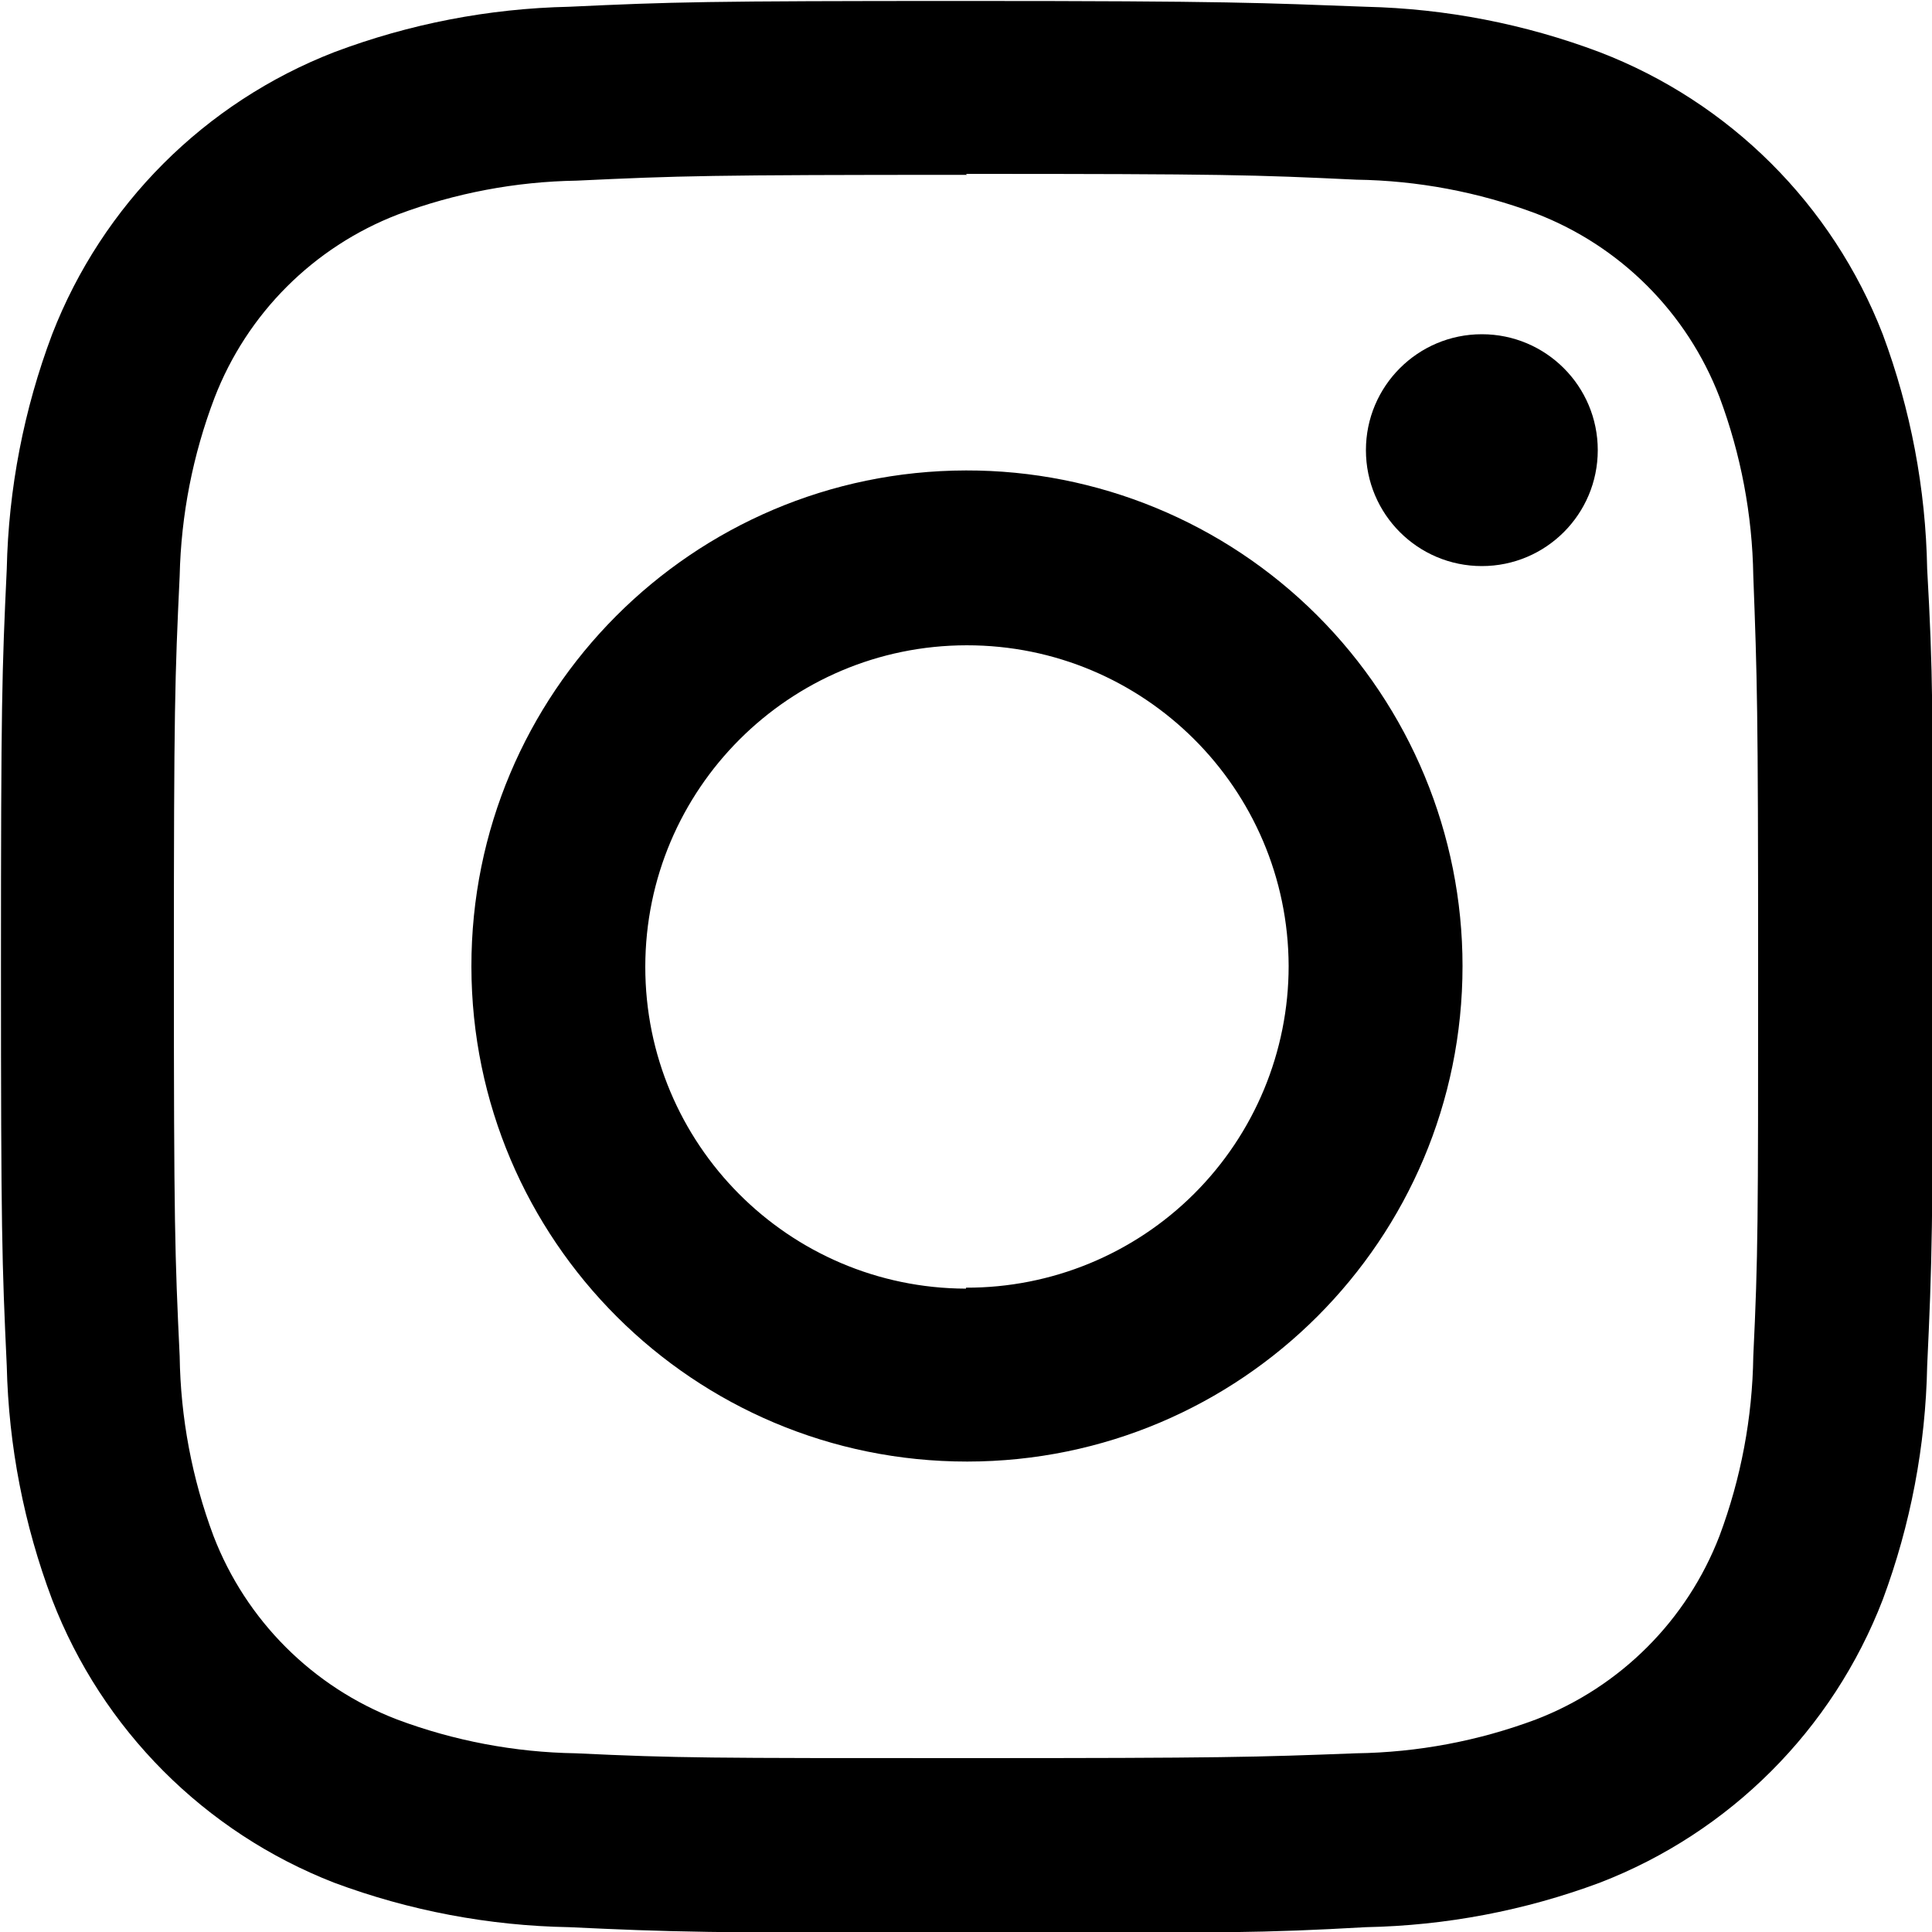
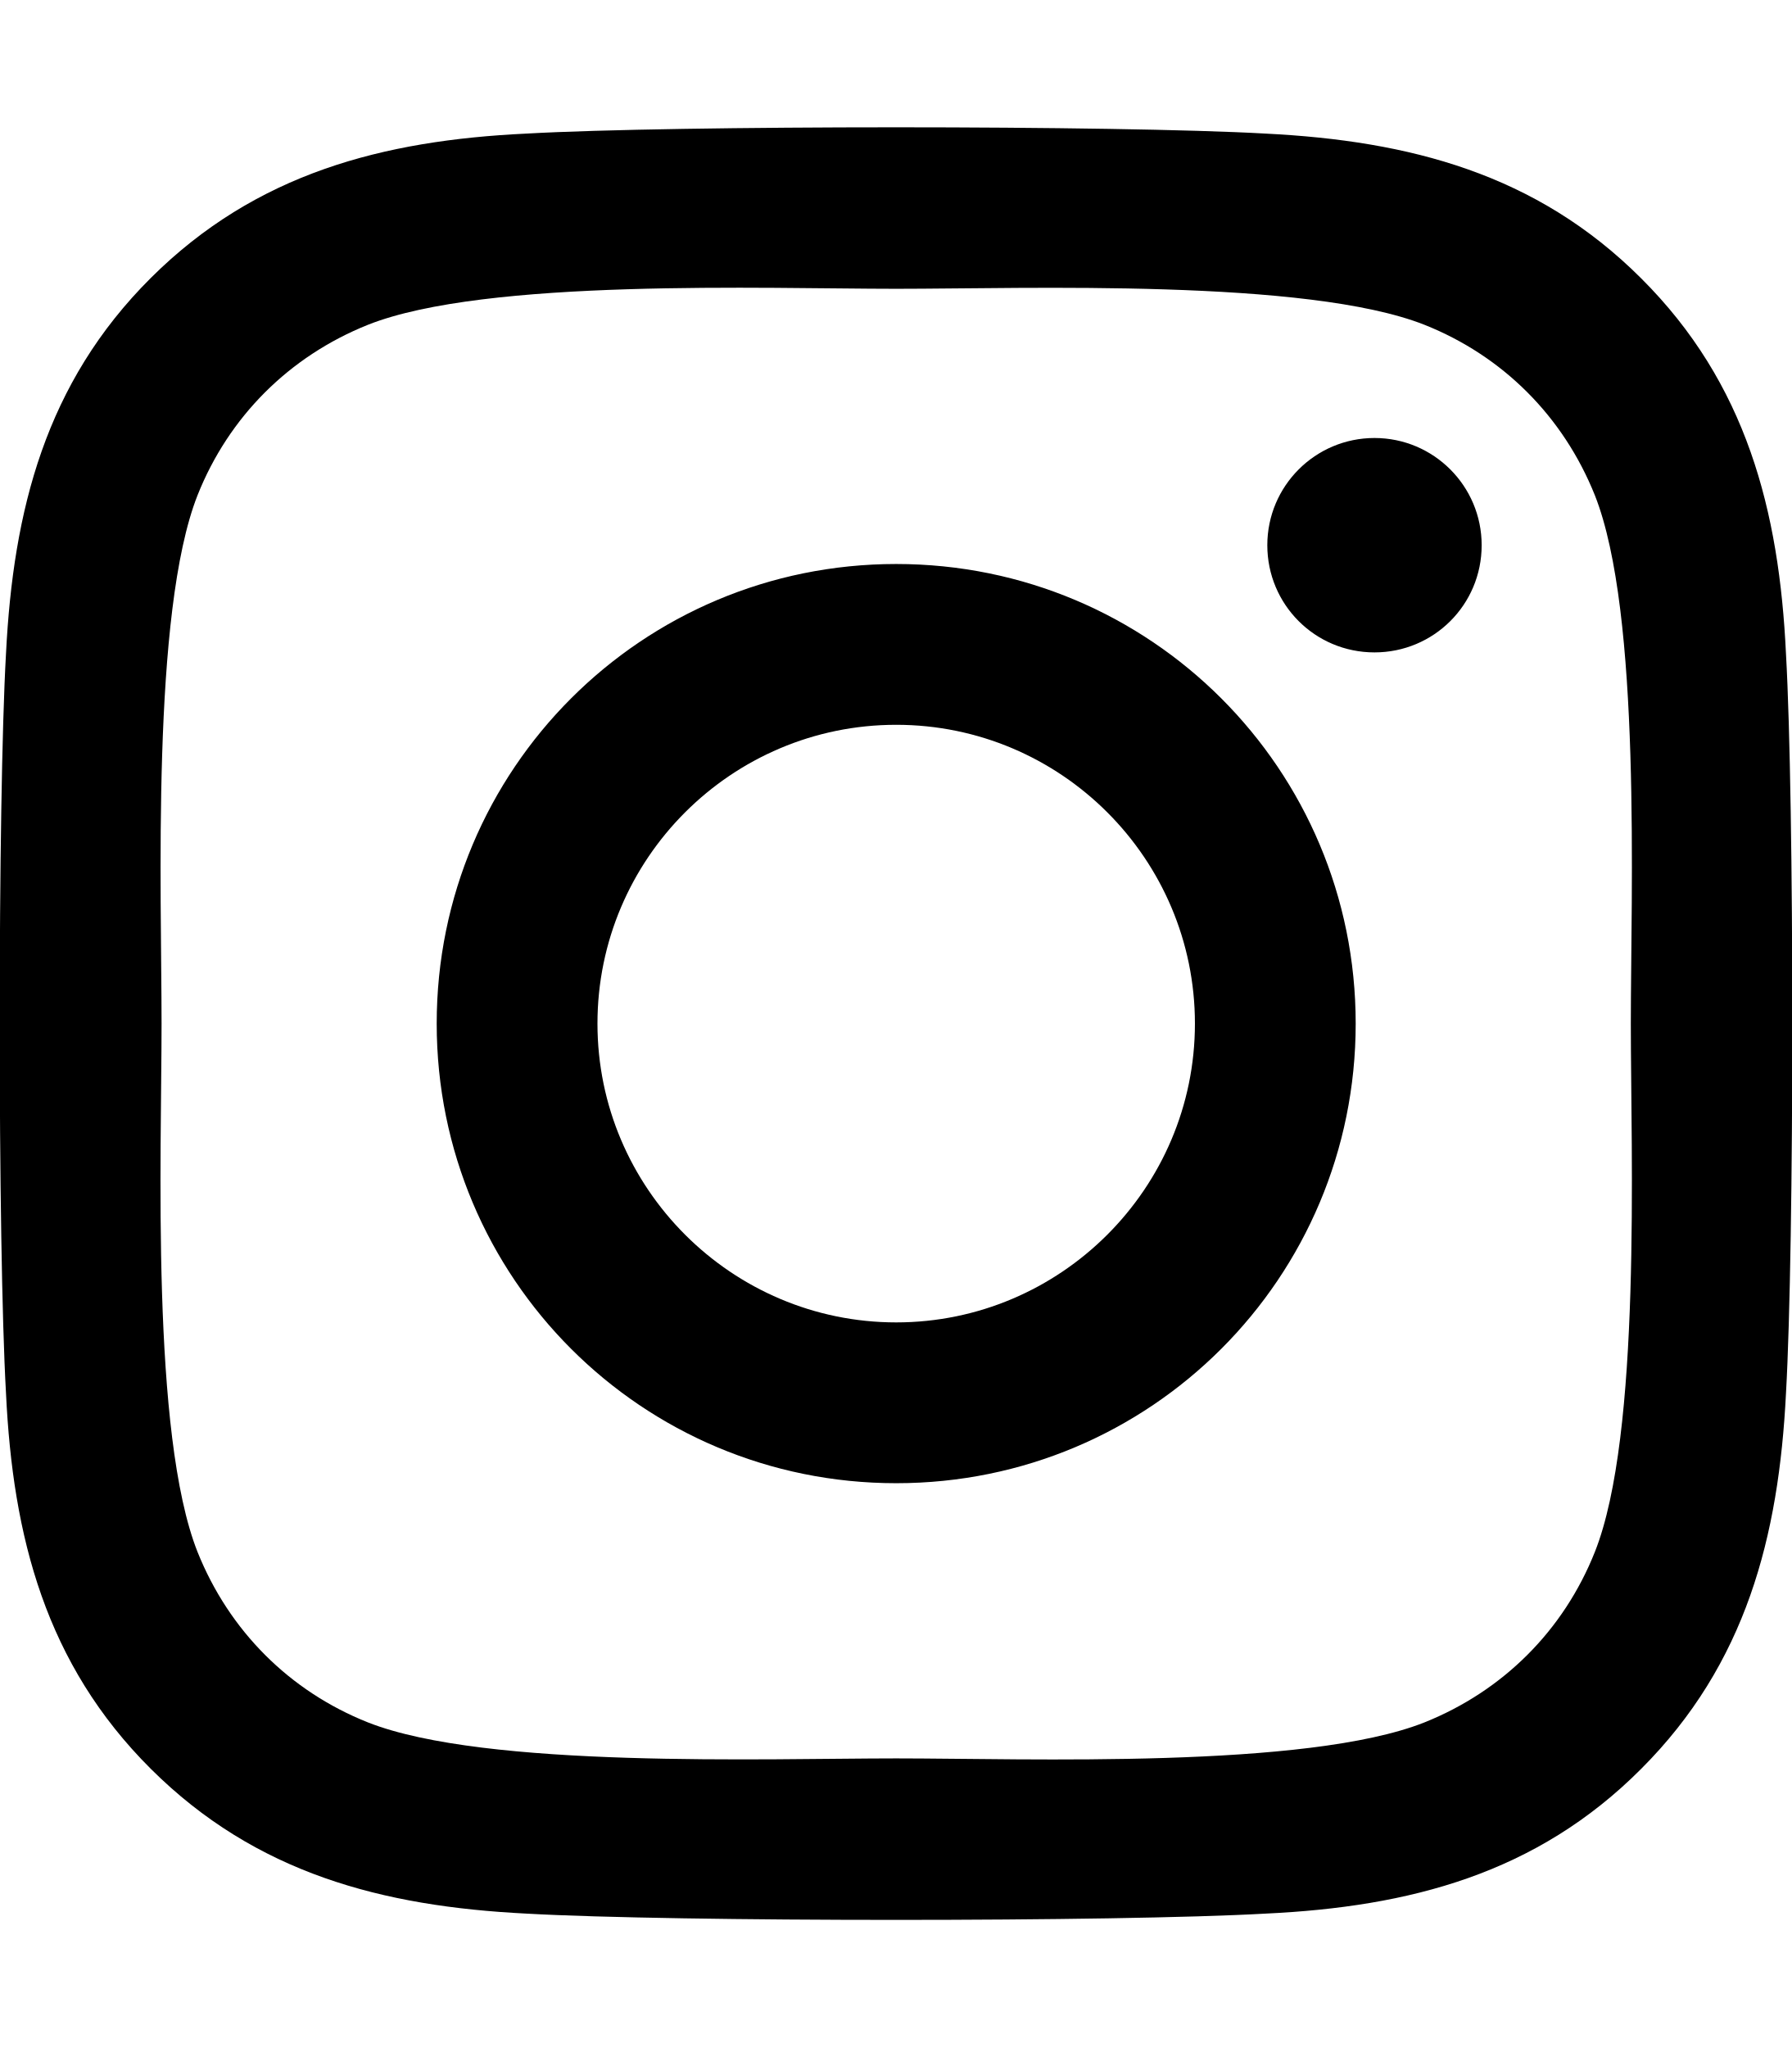
- <svg xmlns="http://www.w3.org/2000/svg" viewBox="0 0 20 20">
-   <g transform="translate(-4.08 -4.08)">
-     <path d="M14.08 5.88c2.67 0 2.99.01 4.04.06a5.53 5.53 0 0 1 1.86.35 3.31 3.31 0 0 1 1.9 1.9 5.53 5.53 0 0 1 .35 1.85c.04 1.06.05 1.37.05 4.04s0 2.99-.05 4.04a5.53 5.53 0 0 1-.35 1.86 3.31 3.31 0 0 1-1.9 1.9 5.53 5.53 0 0 1-1.86.35c-1.05.04-1.37.05-4.04.05s-2.98 0-4.04-.05a5.53 5.53 0 0 1-1.85-.35 3.31 3.31 0 0 1-1.9-1.9 5.53 5.53 0 0 1-.35-1.86c-.05-1.05-.06-1.37-.06-4.04s.01-2.98.06-4.04A5.53 5.53 0 0 1 6.3 8.2a3.31 3.31 0 0 1 1.9-1.9 5.53 5.53 0 0 1 1.85-.35c1.06-.05 1.37-.06 4.04-.06m0-1.8c-2.71 0-3.05.01-4.12.06a7.34 7.34 0 0 0-2.43.47 5.12 5.12 0 0 0-2.92 2.92 7.34 7.34 0 0 0-.47 2.43c-.05 1.06-.06 1.4-.06 4.12s.01 3.06.06 4.13a7.34 7.34 0 0 0 .47 2.42 5.12 5.12 0 0 0 2.92 2.93 7.34 7.34 0 0 0 2.43.46c1.07.05 1.4.06 4.12.06s3.06 0 4.13-.06a7.34 7.34 0 0 0 2.42-.46 5.11 5.11 0 0 0 2.93-2.93 7.34 7.34 0 0 0 .46-2.42c.05-1.07.06-1.41.06-4.13s0-3.05-.06-4.12a7.34 7.34 0 0 0-.46-2.43 5.11 5.11 0 0 0-2.93-2.92 7.34 7.34 0 0 0-2.42-.47c-1.07-.04-1.41-.06-4.13-.06Z" data-name="Path 4" />
-     <path d="M14.08 8.95a5.13 5.13 0 1 0 5.14 5.13 5.13 5.13 0 0 0-5.14-5.13Zm0 8.47a3.33 3.33 0 1 1 3.34-3.34 3.33 3.33 0 0 1-3.34 3.33Z" data-name="Path 5" />
-     <circle cx="1.2" cy="1.2" r="1.2" data-name="Ellipse 1" transform="translate(18.22 7.54)" />
-   </g>
+ <svg xmlns="http://www.w3.org/2000/svg" viewBox="0 0 448 512">
+   <path d="M224.1 141c-63.6 0-114.9 51.3-114.9 114.9s51.3 114.9 114.9 114.9S339 319.5 339 255.9 287.7 141 224.1 141zm0 189.6c-41.1 0-74.7-33.5-74.7-74.7s33.5-74.7 74.7-74.7 74.7 33.5 74.7 74.7-33.6 74.7-74.7 74.7zm146.4-194.3c0 14.9-12 26.8-26.8 26.8-14.9 0-26.8-12-26.8-26.8s12-26.8 26.8-26.8 26.8 12 26.8 26.8zm76.1 27.2c-1.7-35.9-9.9-67.7-36.2-93.9-26.2-26.2-58-34.4-93.9-36.2-37-2.1-147.9-2.1-184.9 0-35.8 1.7-67.6 9.9-93.9 36.1s-34.4 58-36.2 93.9c-2.1 37-2.1 147.9 0 184.9 1.7 35.9 9.9 67.7 36.2 93.9s58 34.4 93.9 36.2c37 2.1 147.9 2.1 184.9 0 35.9-1.7 67.7-9.9 93.9-36.2 26.2-26.2 34.4-58 36.2-93.9 2.1-37 2.1-147.8 0-184.8zM398.8 388c-7.8 19.6-22.9 34.7-42.6 42.6-29.5 11.7-99.5 9-132.1 9s-102.7 2.6-132.1-9c-19.6-7.8-34.7-22.9-42.6-42.6-11.7-29.5-9-99.5-9-132.1s-2.6-102.7 9-132.1c7.8-19.6 22.9-34.7 42.6-42.6 29.5-11.7 99.5-9 132.1-9s102.7-2.6 132.1 9c19.6 7.8 34.7 22.9 42.6 42.6 11.7 29.5 9 99.5 9 132.1s2.7 102.7-9 132.1z" />
</svg>
